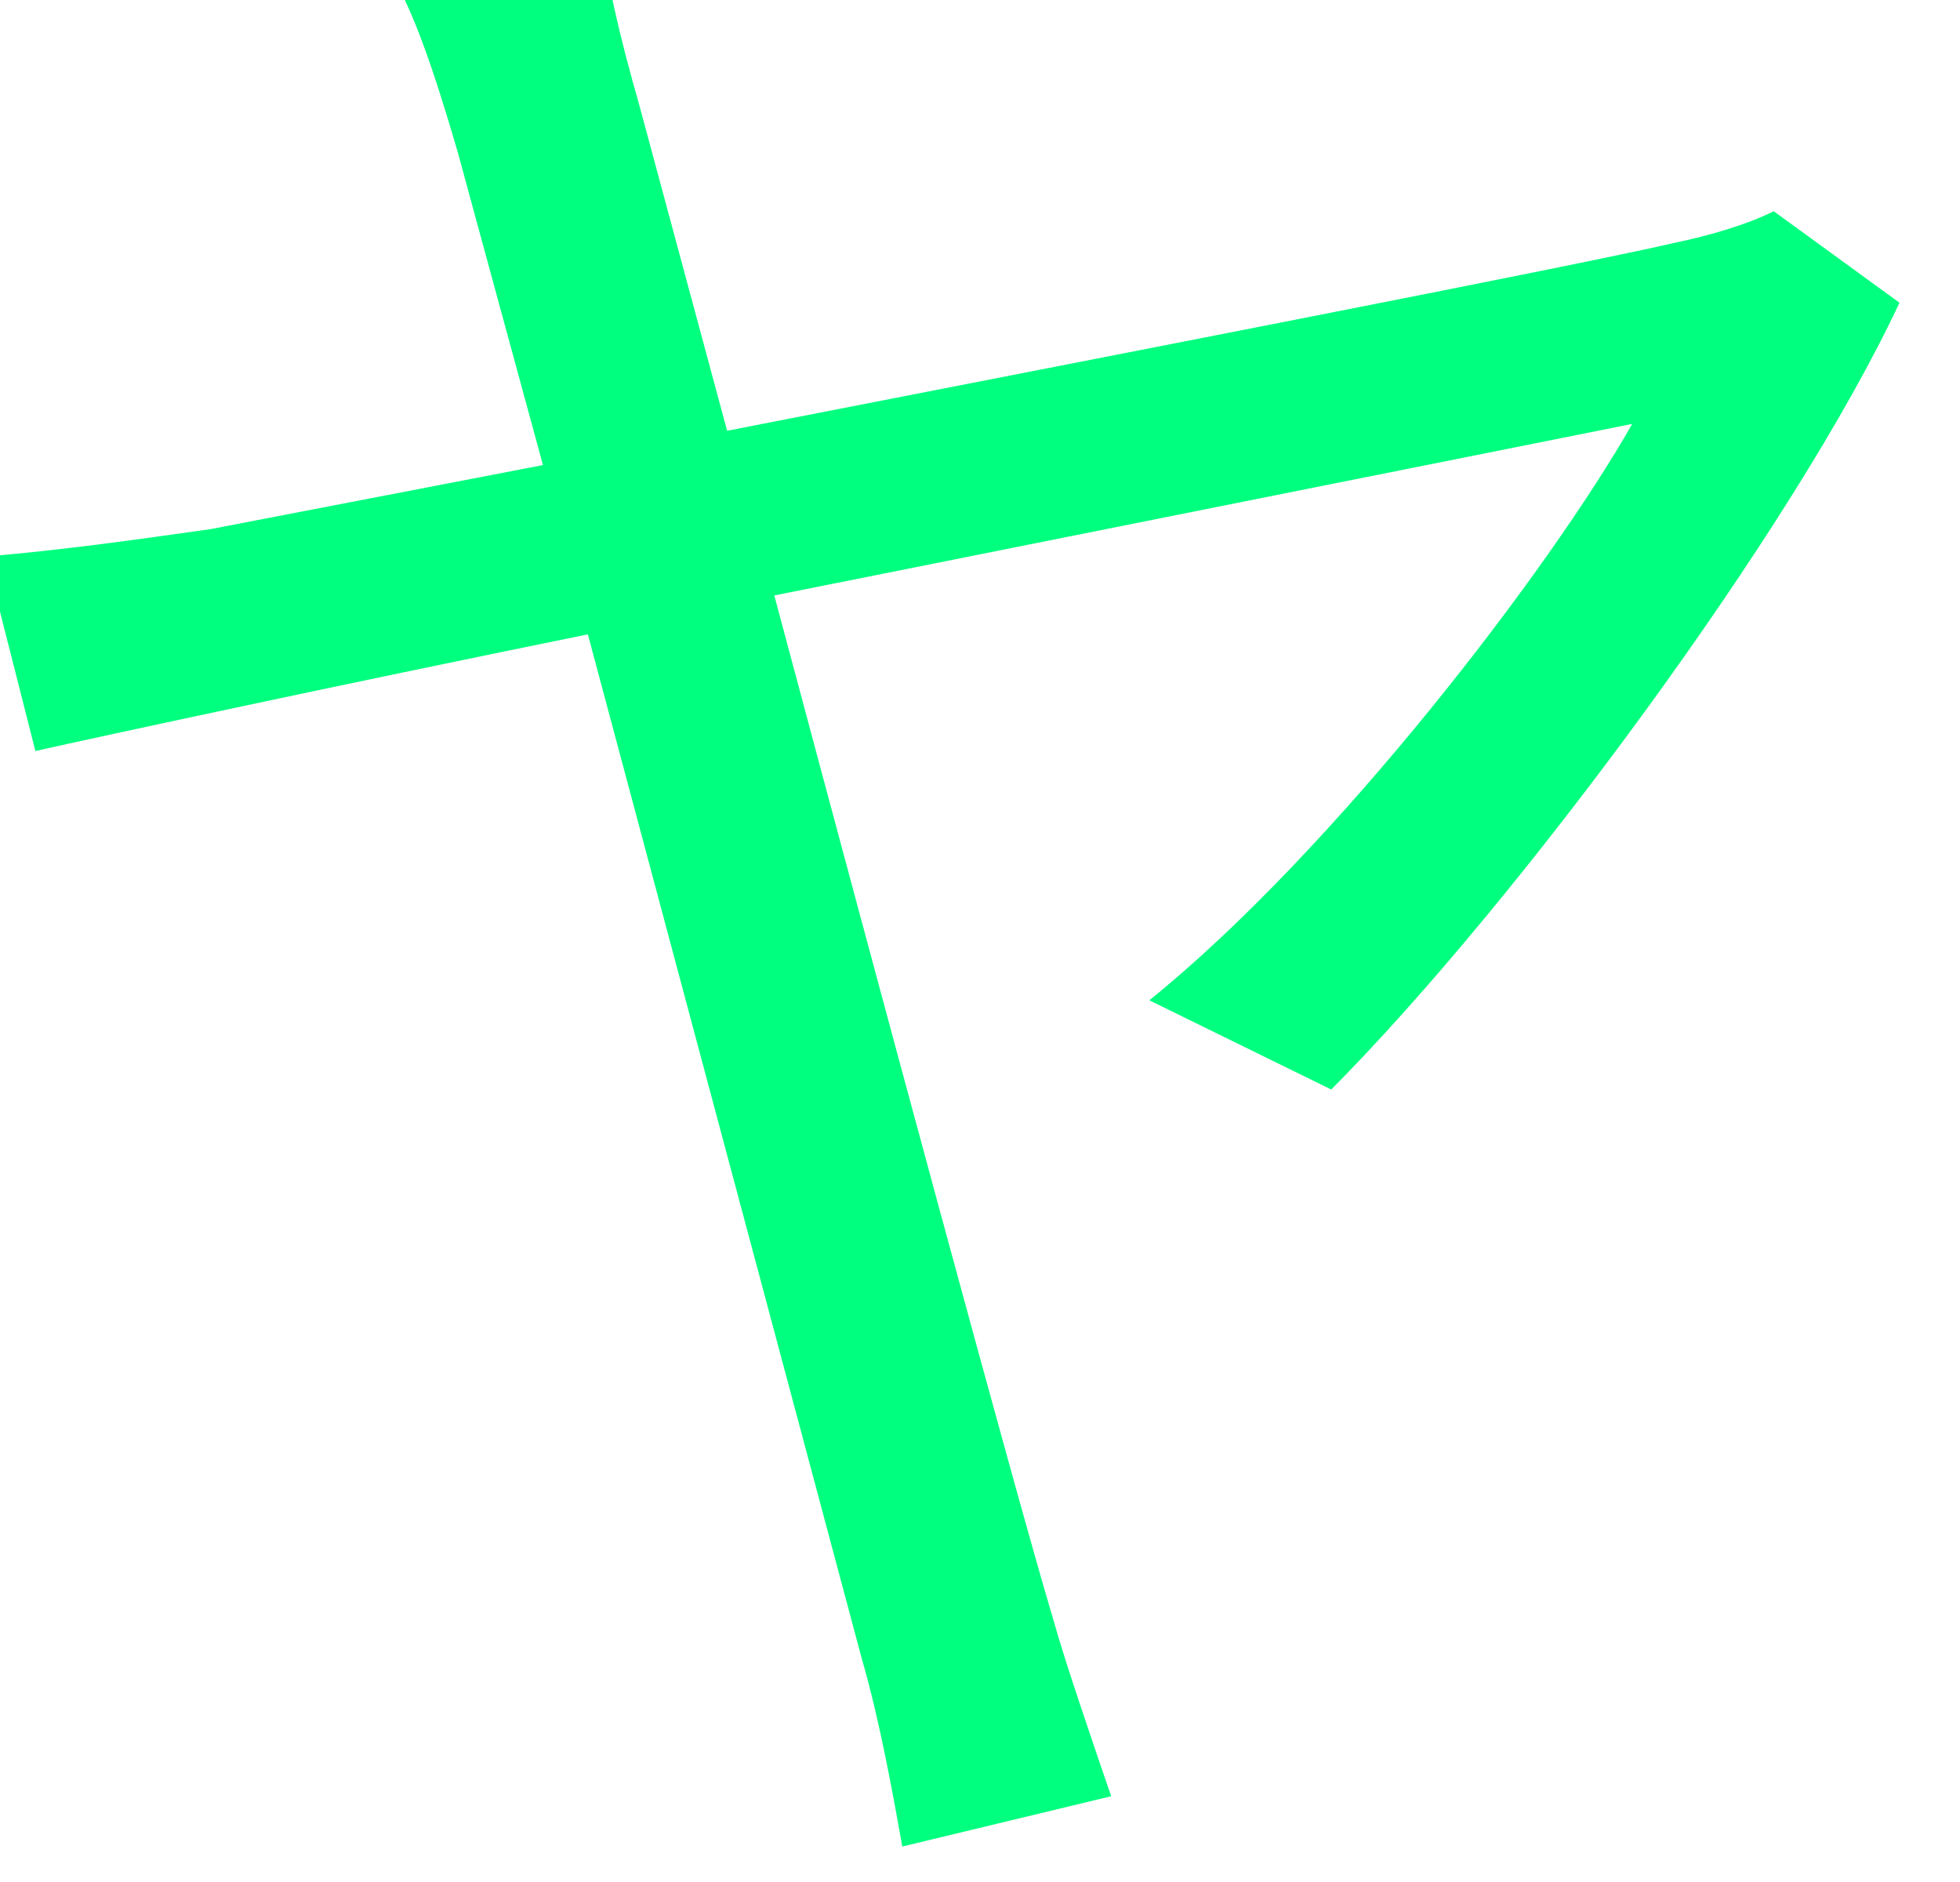
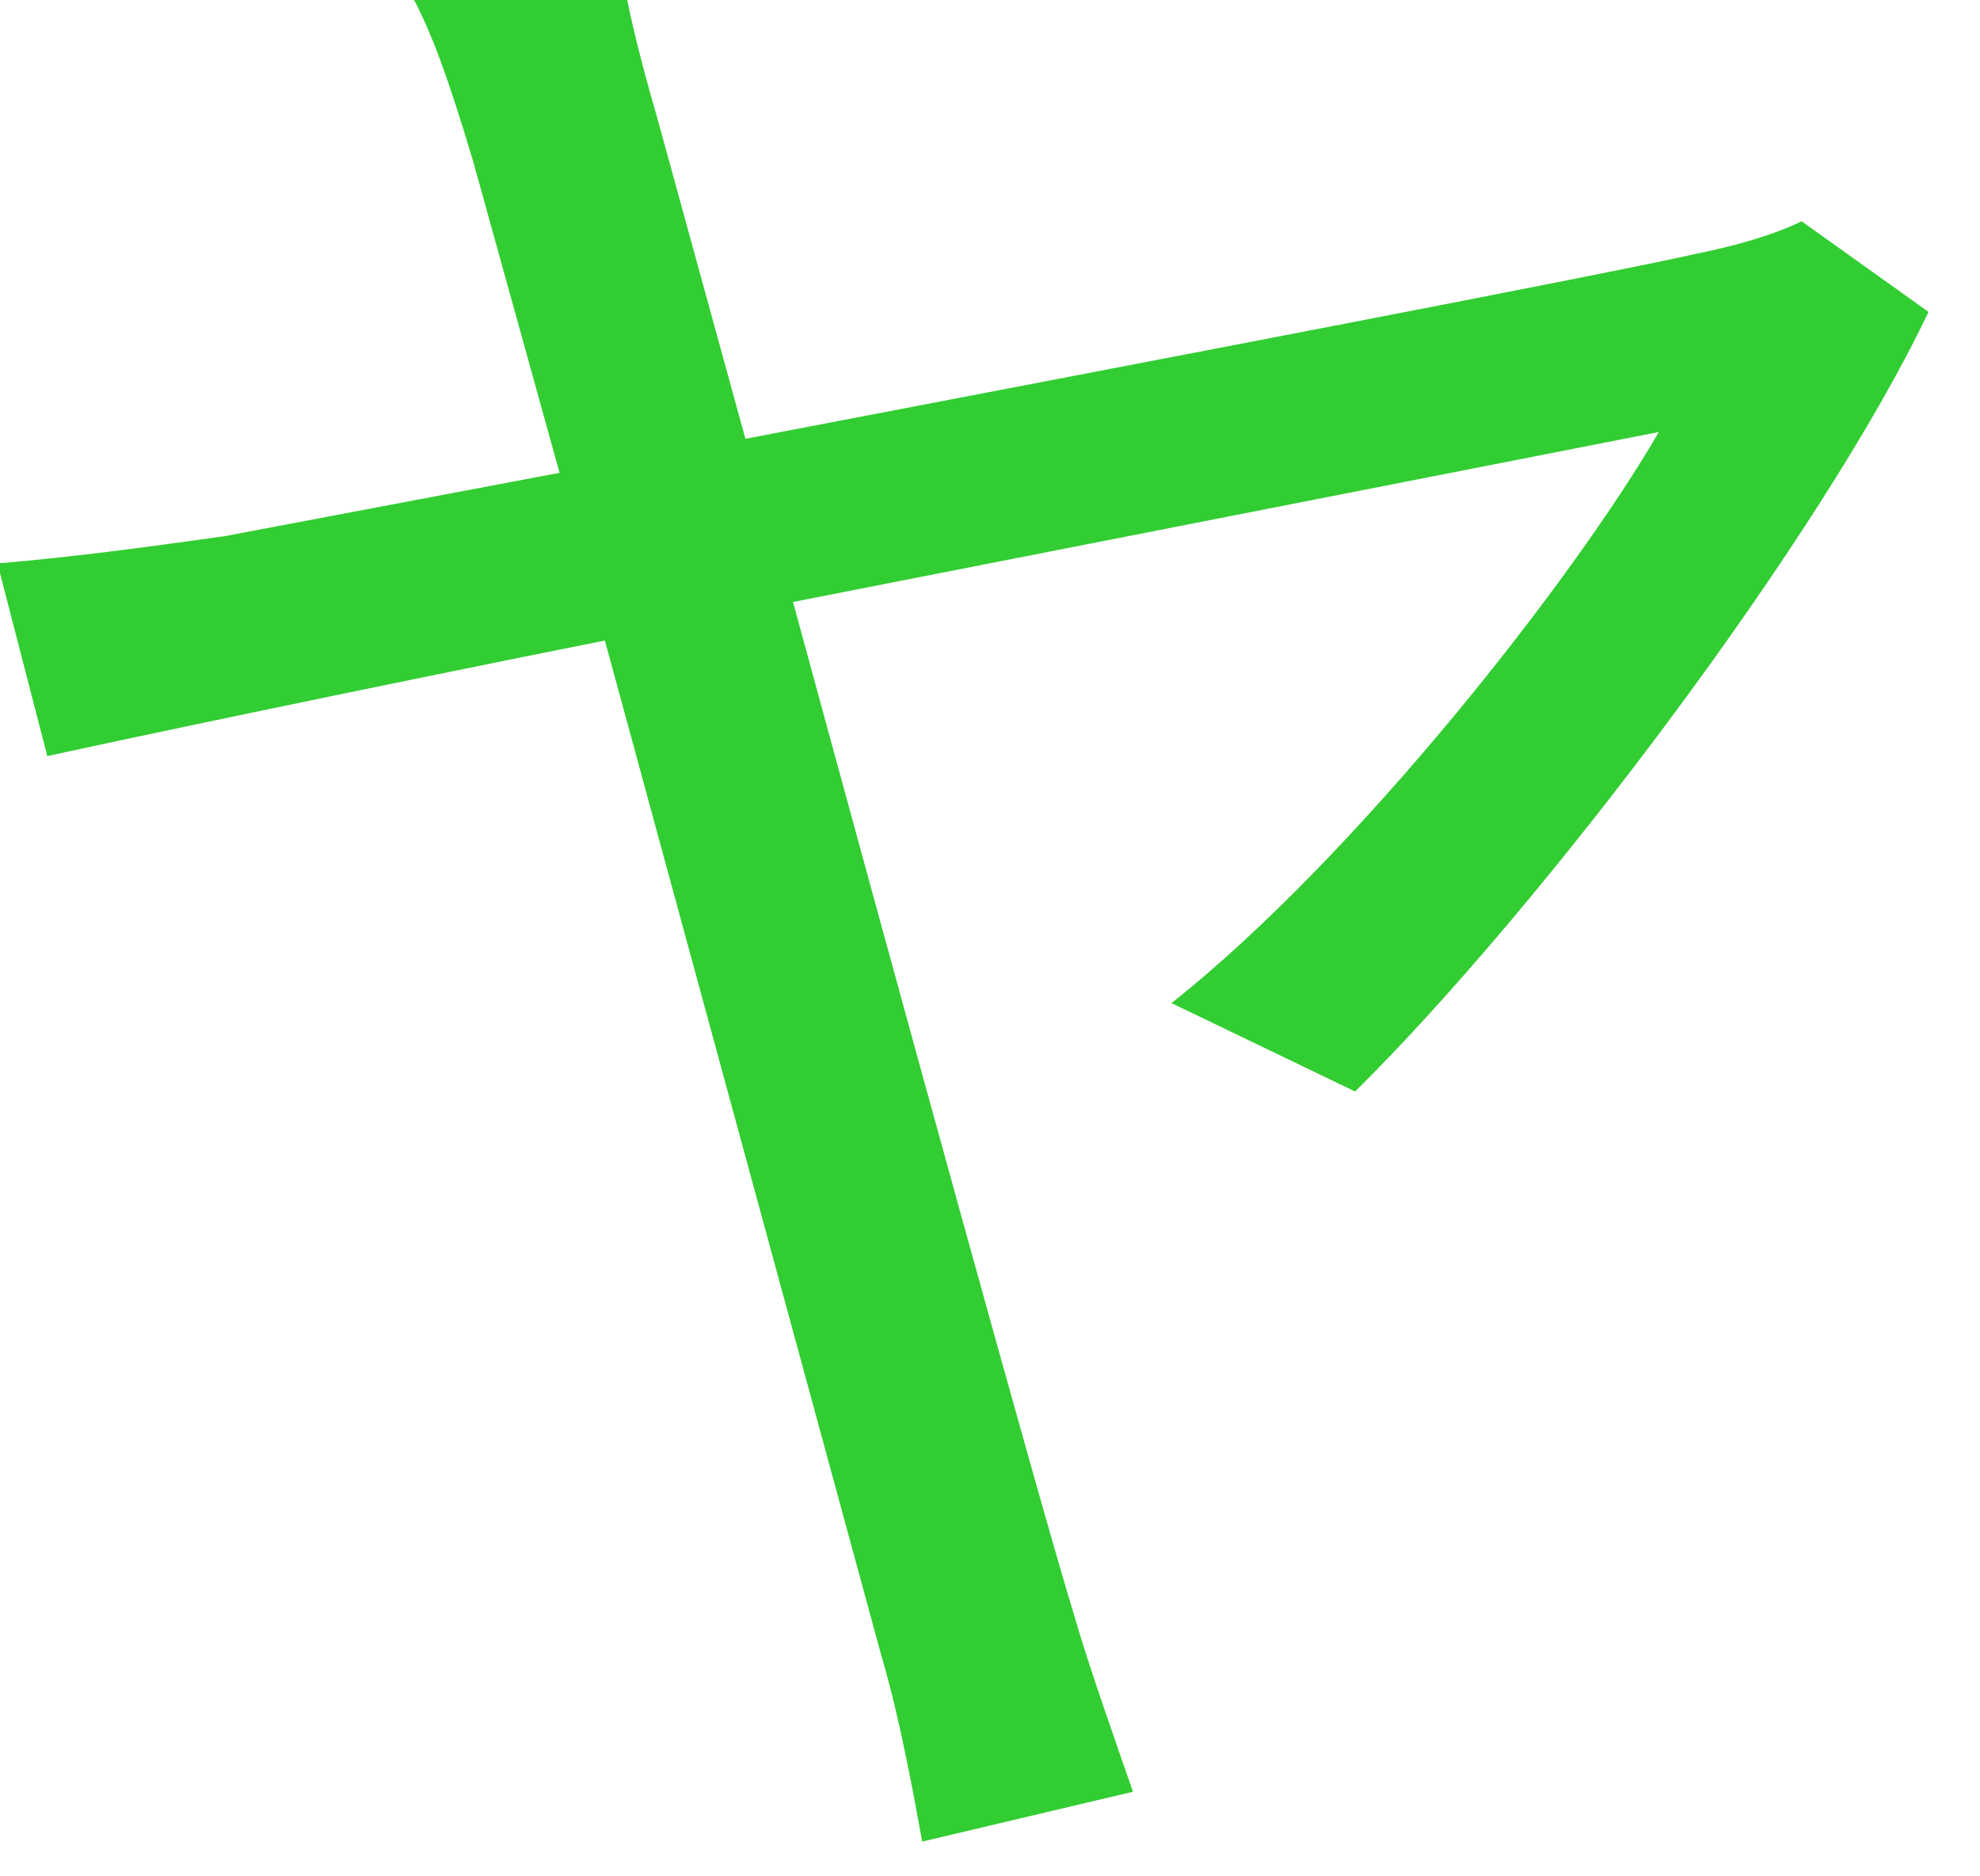
- <svg xmlns="http://www.w3.org/2000/svg" width="50" height="48" viewBox="0 0 50 48">
+ <svg xmlns="http://www.w3.org/2000/svg" width="910" height="862" viewBox="0 0 910 862">
  <defs>
    <style>
      .cls-1 {
        font-size: 1041.667px;
-         fill: #00ff7f;
+         fill: #32cd32;
        font-family: "MS Gothic";
      }
    </style>
  </defs>
-   <text id="ヤ" class="cls-1" transform="translate(-4.024 44.529) scale(0.055 0.056)">ヤ</text>
+   <text id="ヤ" class="cls-1" transform="translate(-67.833 800.67)">ヤ</text>
</svg>
